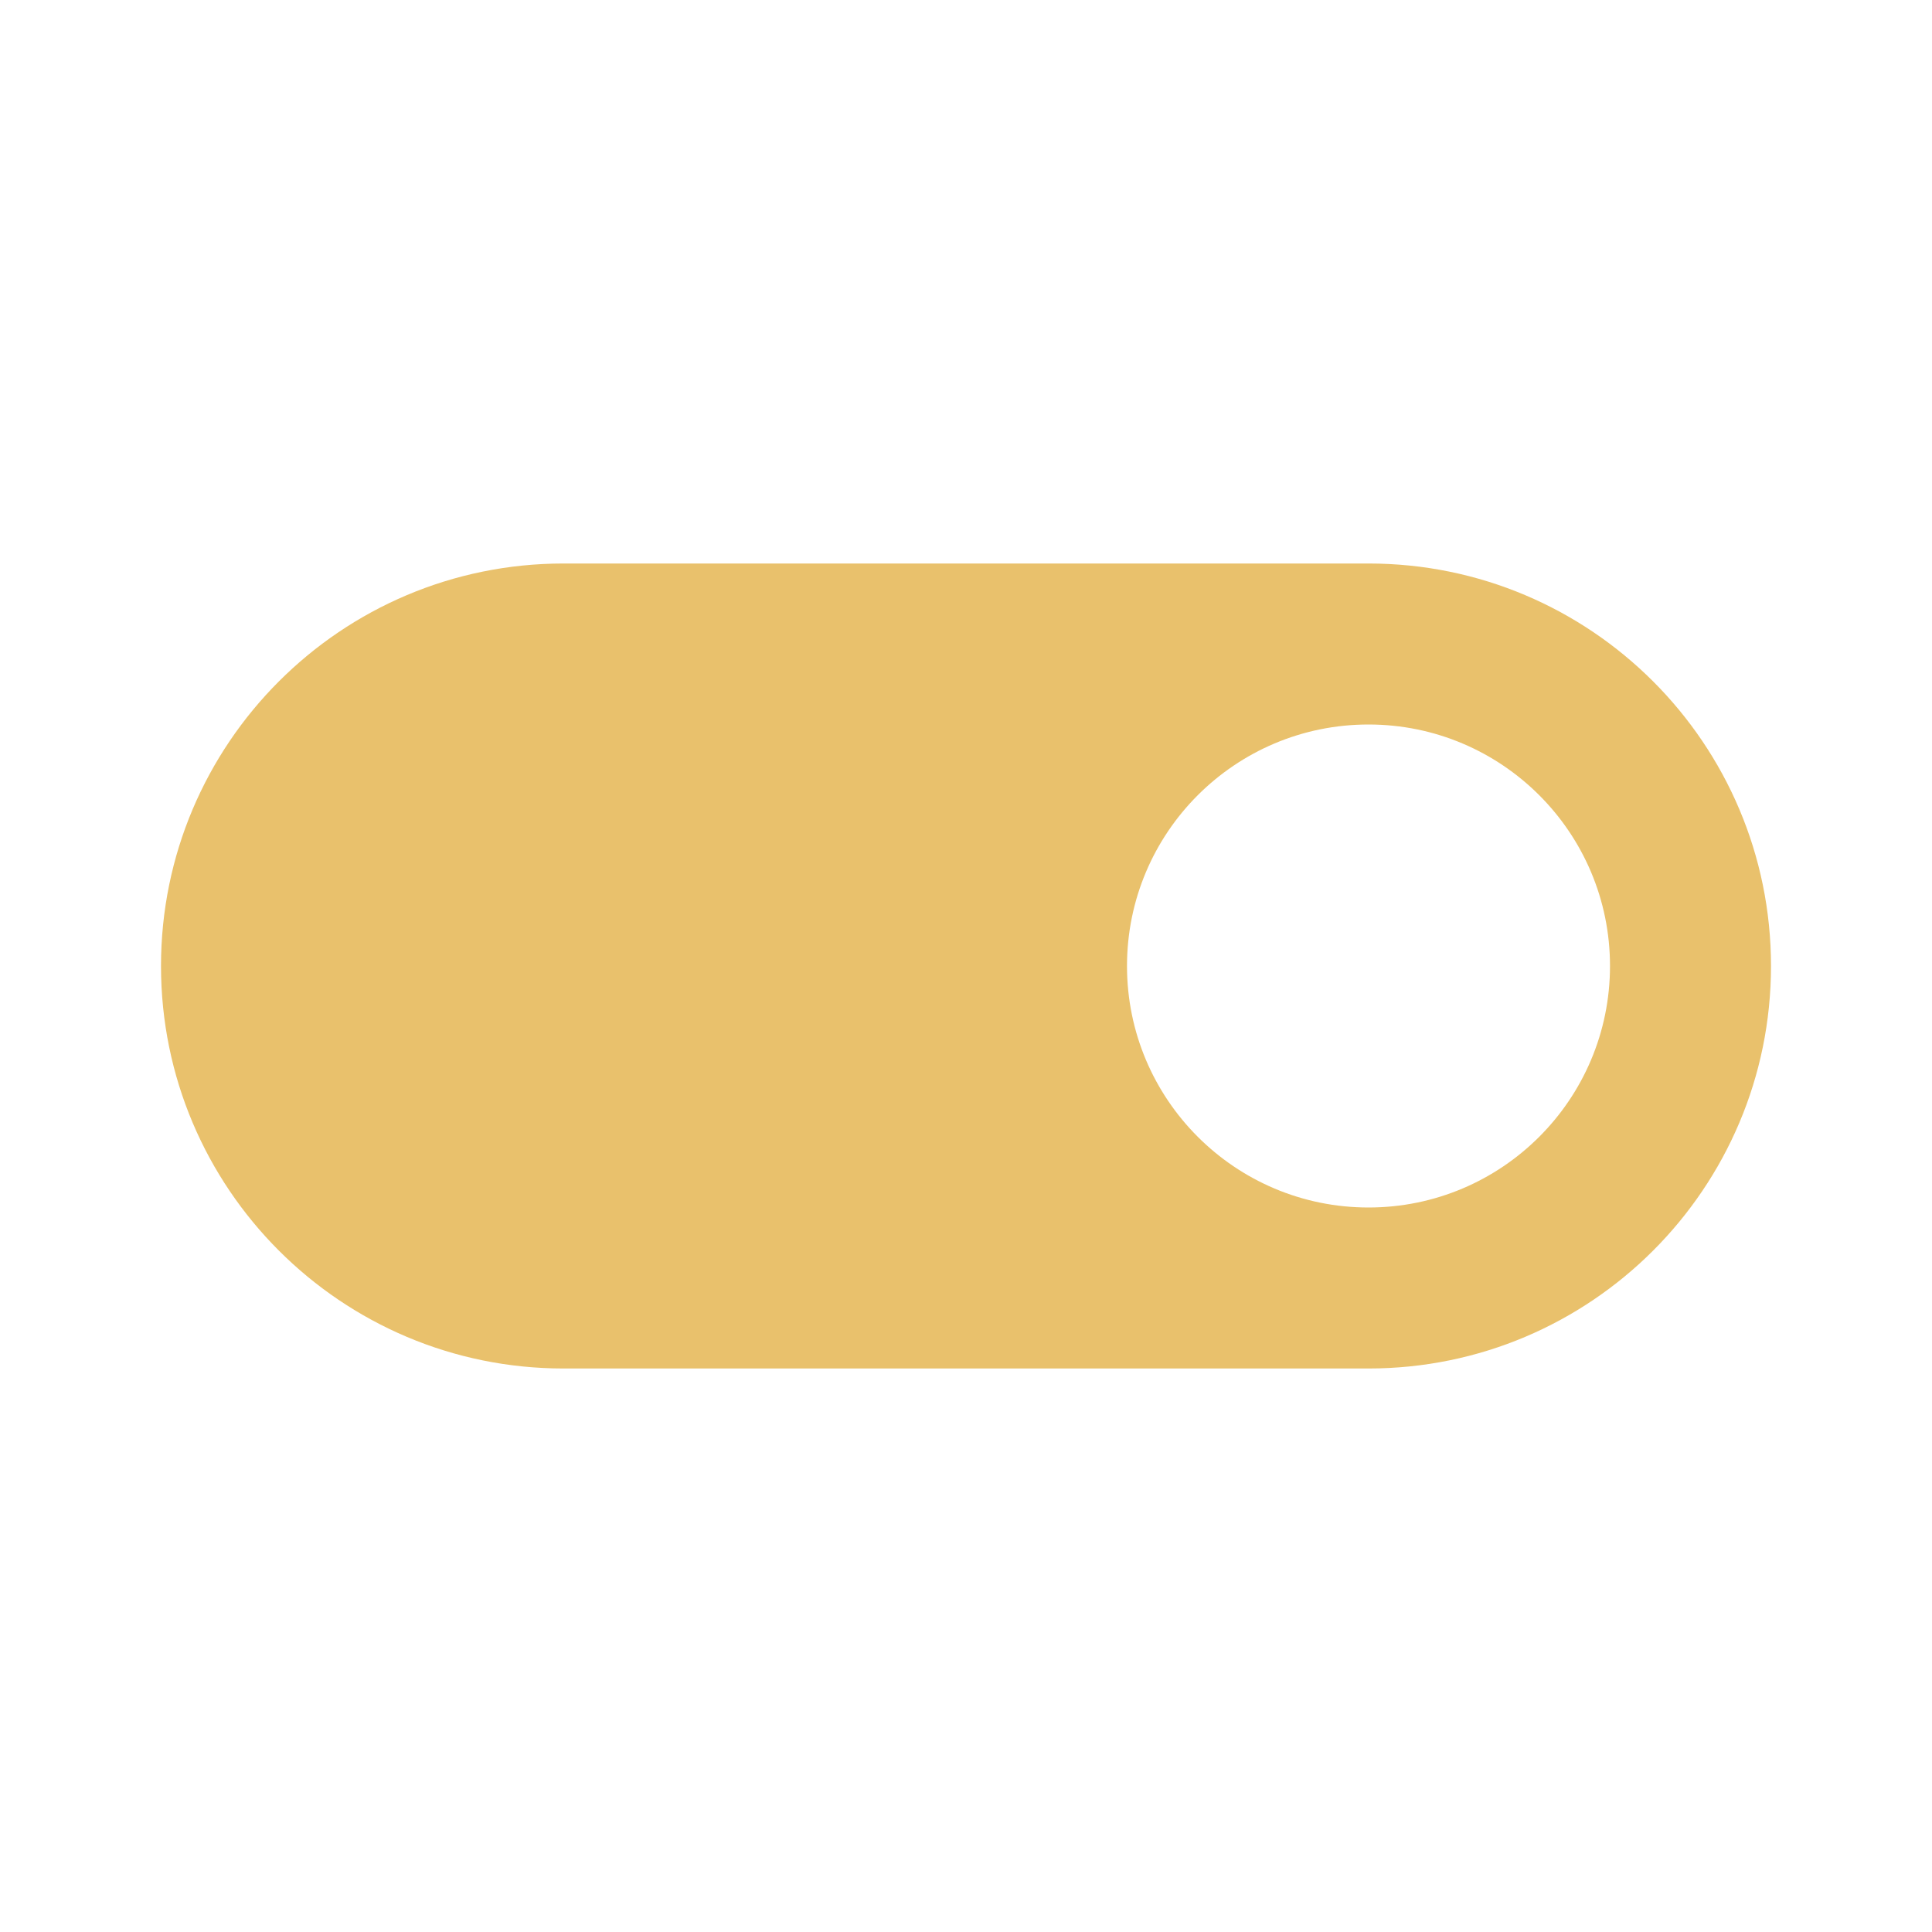
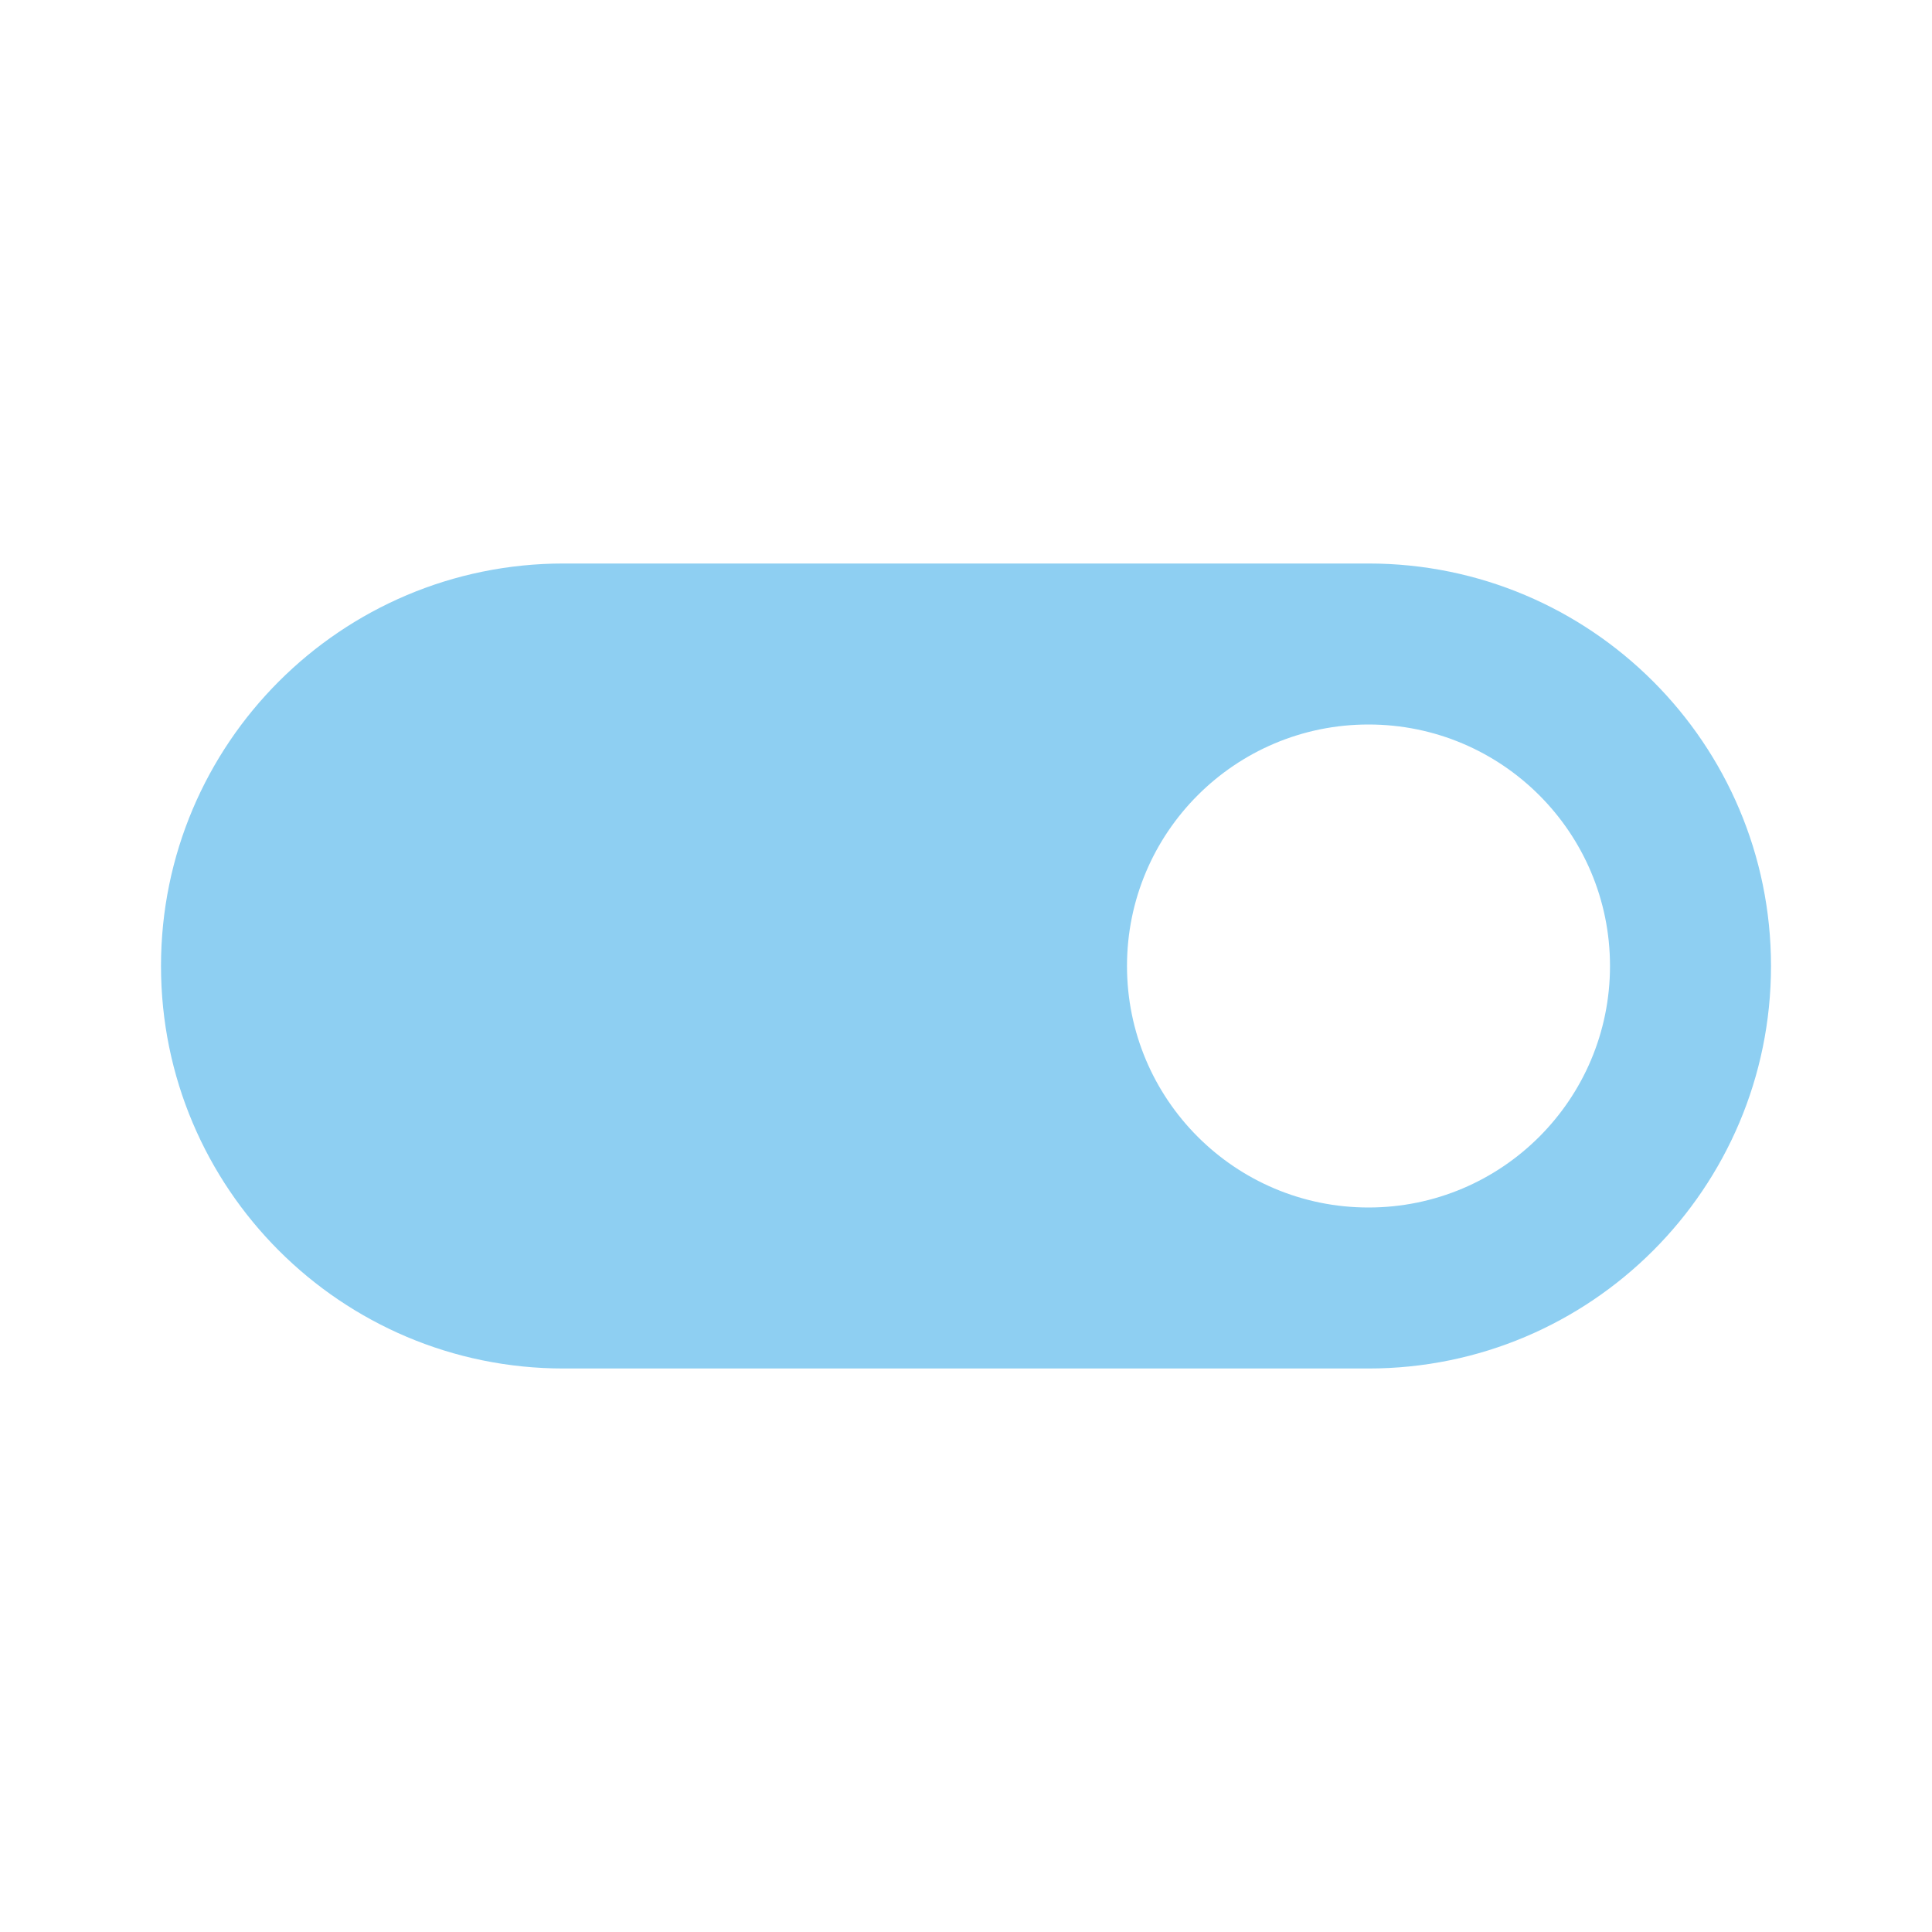
- <svg xmlns="http://www.w3.org/2000/svg" fill="#E9C16C" preserveAspectRatio="xMidYMid meet" id="mdi-toggle-switch" viewBox="0 0 24 24">
+ <svg xmlns="http://www.w3.org/2000/svg" fill="#8ECFF2" preserveAspectRatio="xMidYMid meet" id="mdi-toggle-switch" viewBox="0 0 24 24">
  <path d="M17,7H7A5,5 0 0,0 2,12A5,5 0 0,0 7,17H17A5,5 0 0,0 22,12A5,5 0 0,0 17,7M17,15A3,3 0 0,1 14,12A3,3 0 0,1 17,9A3,3 0 0,1 20,12A3,3 0 0,1 17,15Z" />
</svg>
